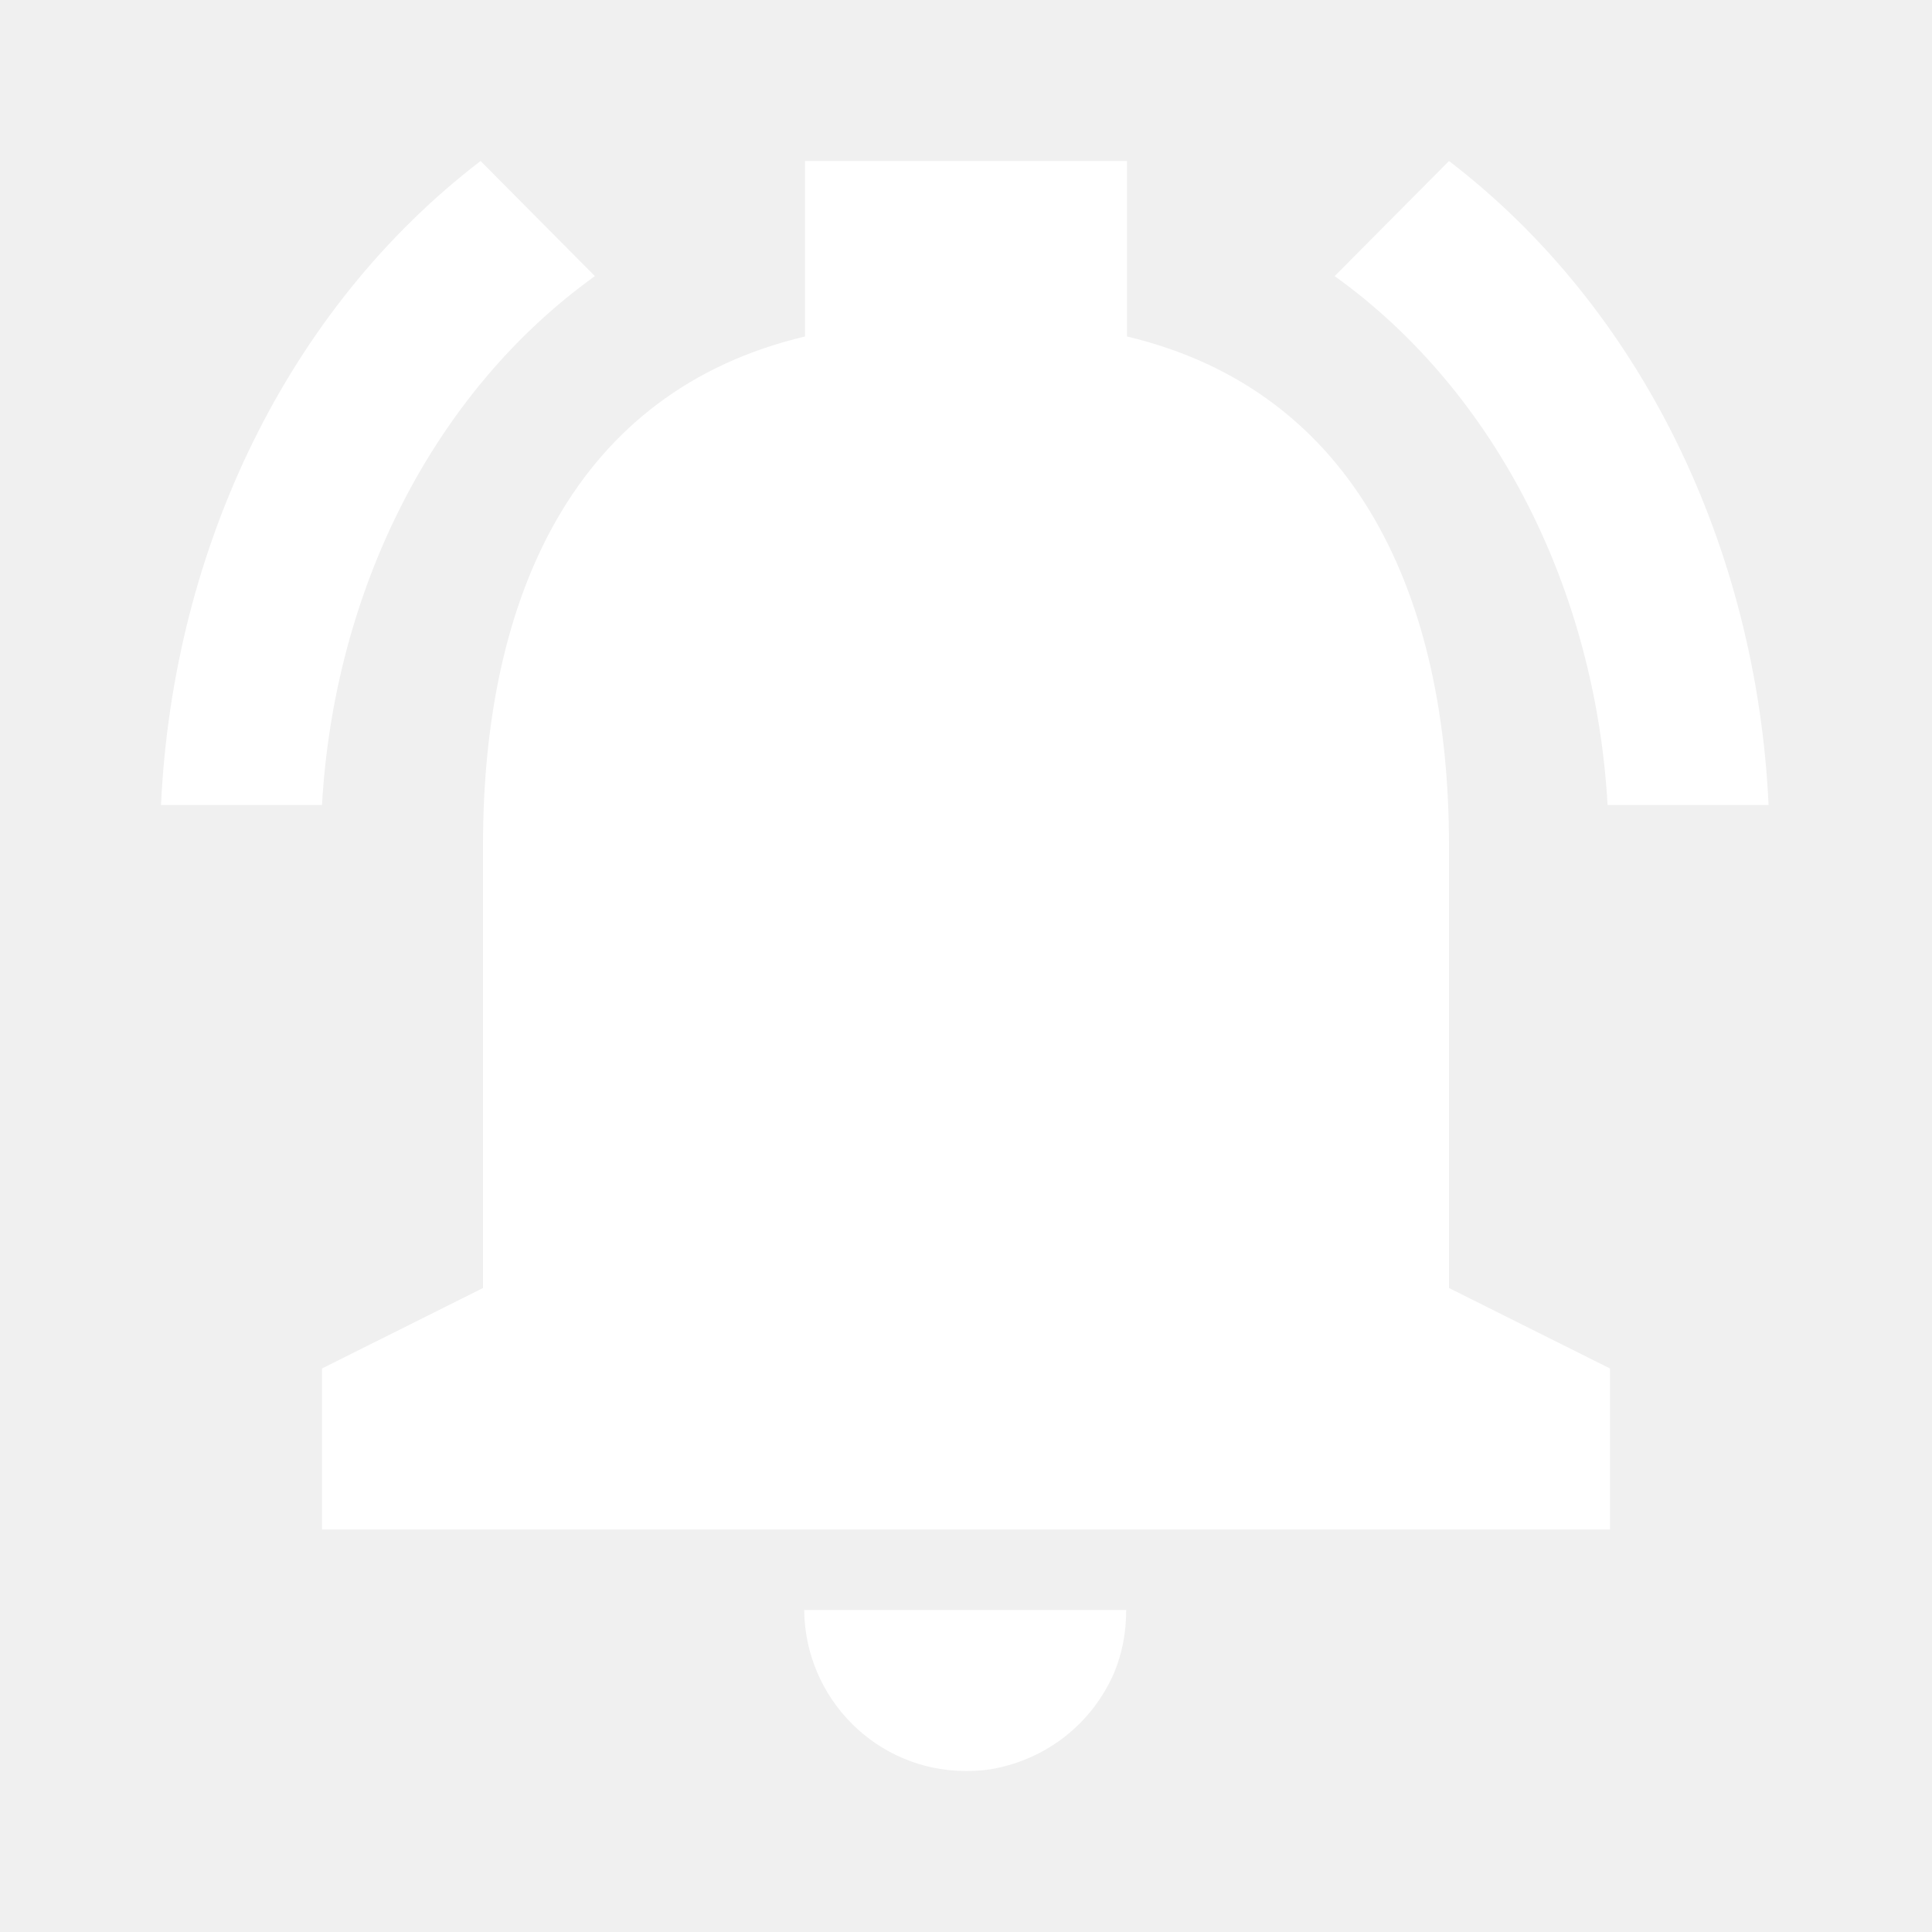
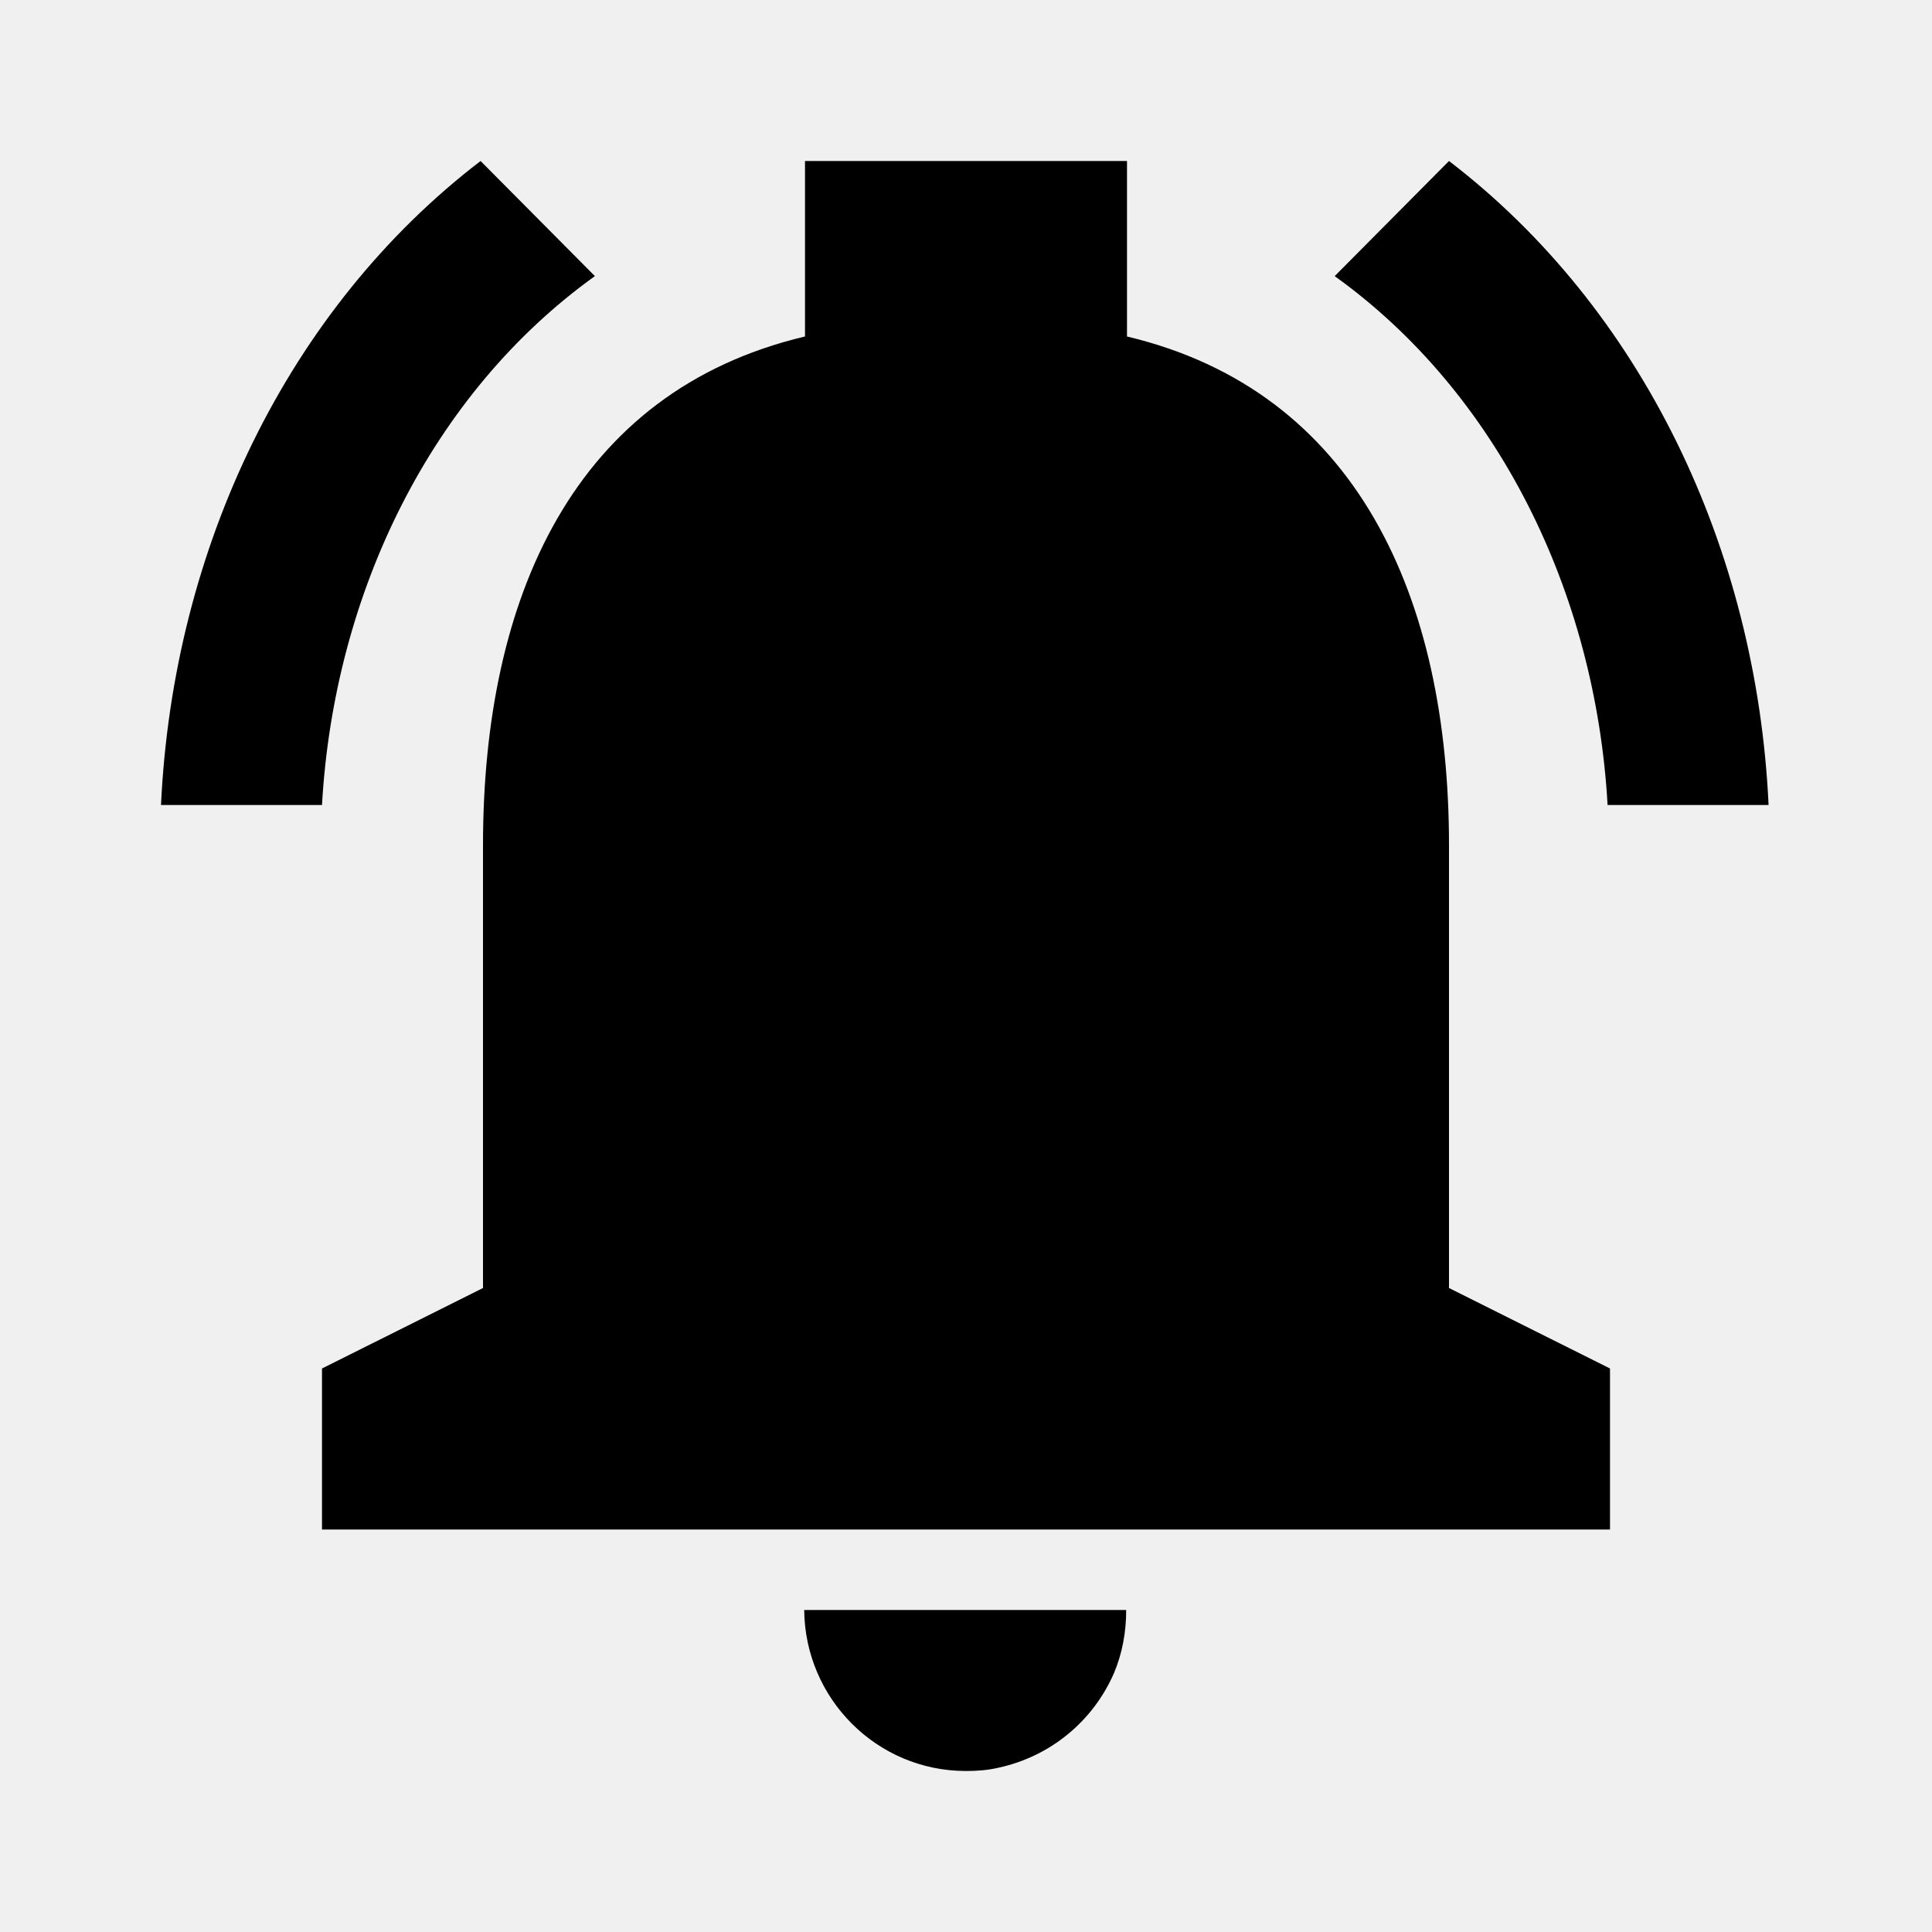
<svg xmlns="http://www.w3.org/2000/svg" width="24" height="24" viewBox="0 0 24 24" fill="none">
-   <path fill-rule="evenodd" clip-rule="evenodd" d="M2 10H4C4.15 7.35 5.37 4.88 7.39 3.43L5.97 2C3.58 3.83 2.15 6.8 2 10ZM21.97 10H19.97C19.82 7.35 18.6 4.88 16.58 3.43L18 2C20.39 3.83 21.82 6.8 21.97 10ZM18 10.5C18 7.43 16.86 4.86 14 4.18V2H10V4.18C7.13 4.86 6 7.42 6 10.5L6 16L4 17V19H20V17L18 16L18 10.5ZM12.4 21.96C12.27 21.99 12.14 22 12 22C10.89 22 10 21.1 9.99 20H13.99C13.99 20.28 13.94 20.54 13.84 20.78C13.58 21.38 13.05 21.82 12.4 21.96Z" fill="white" />
+   <path fill-rule="evenodd" clip-rule="evenodd" d="M2 10H4C4.15 7.35 5.37 4.88 7.39 3.43L5.97 2C3.58 3.83 2.15 6.8 2 10ZM21.97 10H19.97C19.82 7.35 18.6 4.88 16.58 3.43L18 2C20.39 3.83 21.82 6.8 21.97 10ZM18 10.5C18 7.43 16.86 4.86 14 4.18V2H10V4.18C7.13 4.86 6 7.42 6 10.5L6 16L4 17V19H20V17L18 16L18 10.5ZM12.4 21.96C12.27 21.99 12.14 22 12 22C10.89 22 10 21.1 9.99 20H13.99C13.99 20.28 13.94 20.54 13.84 20.78C13.58 21.38 13.05 21.82 12.4 21.96Z" fill="black" />
</svg>
